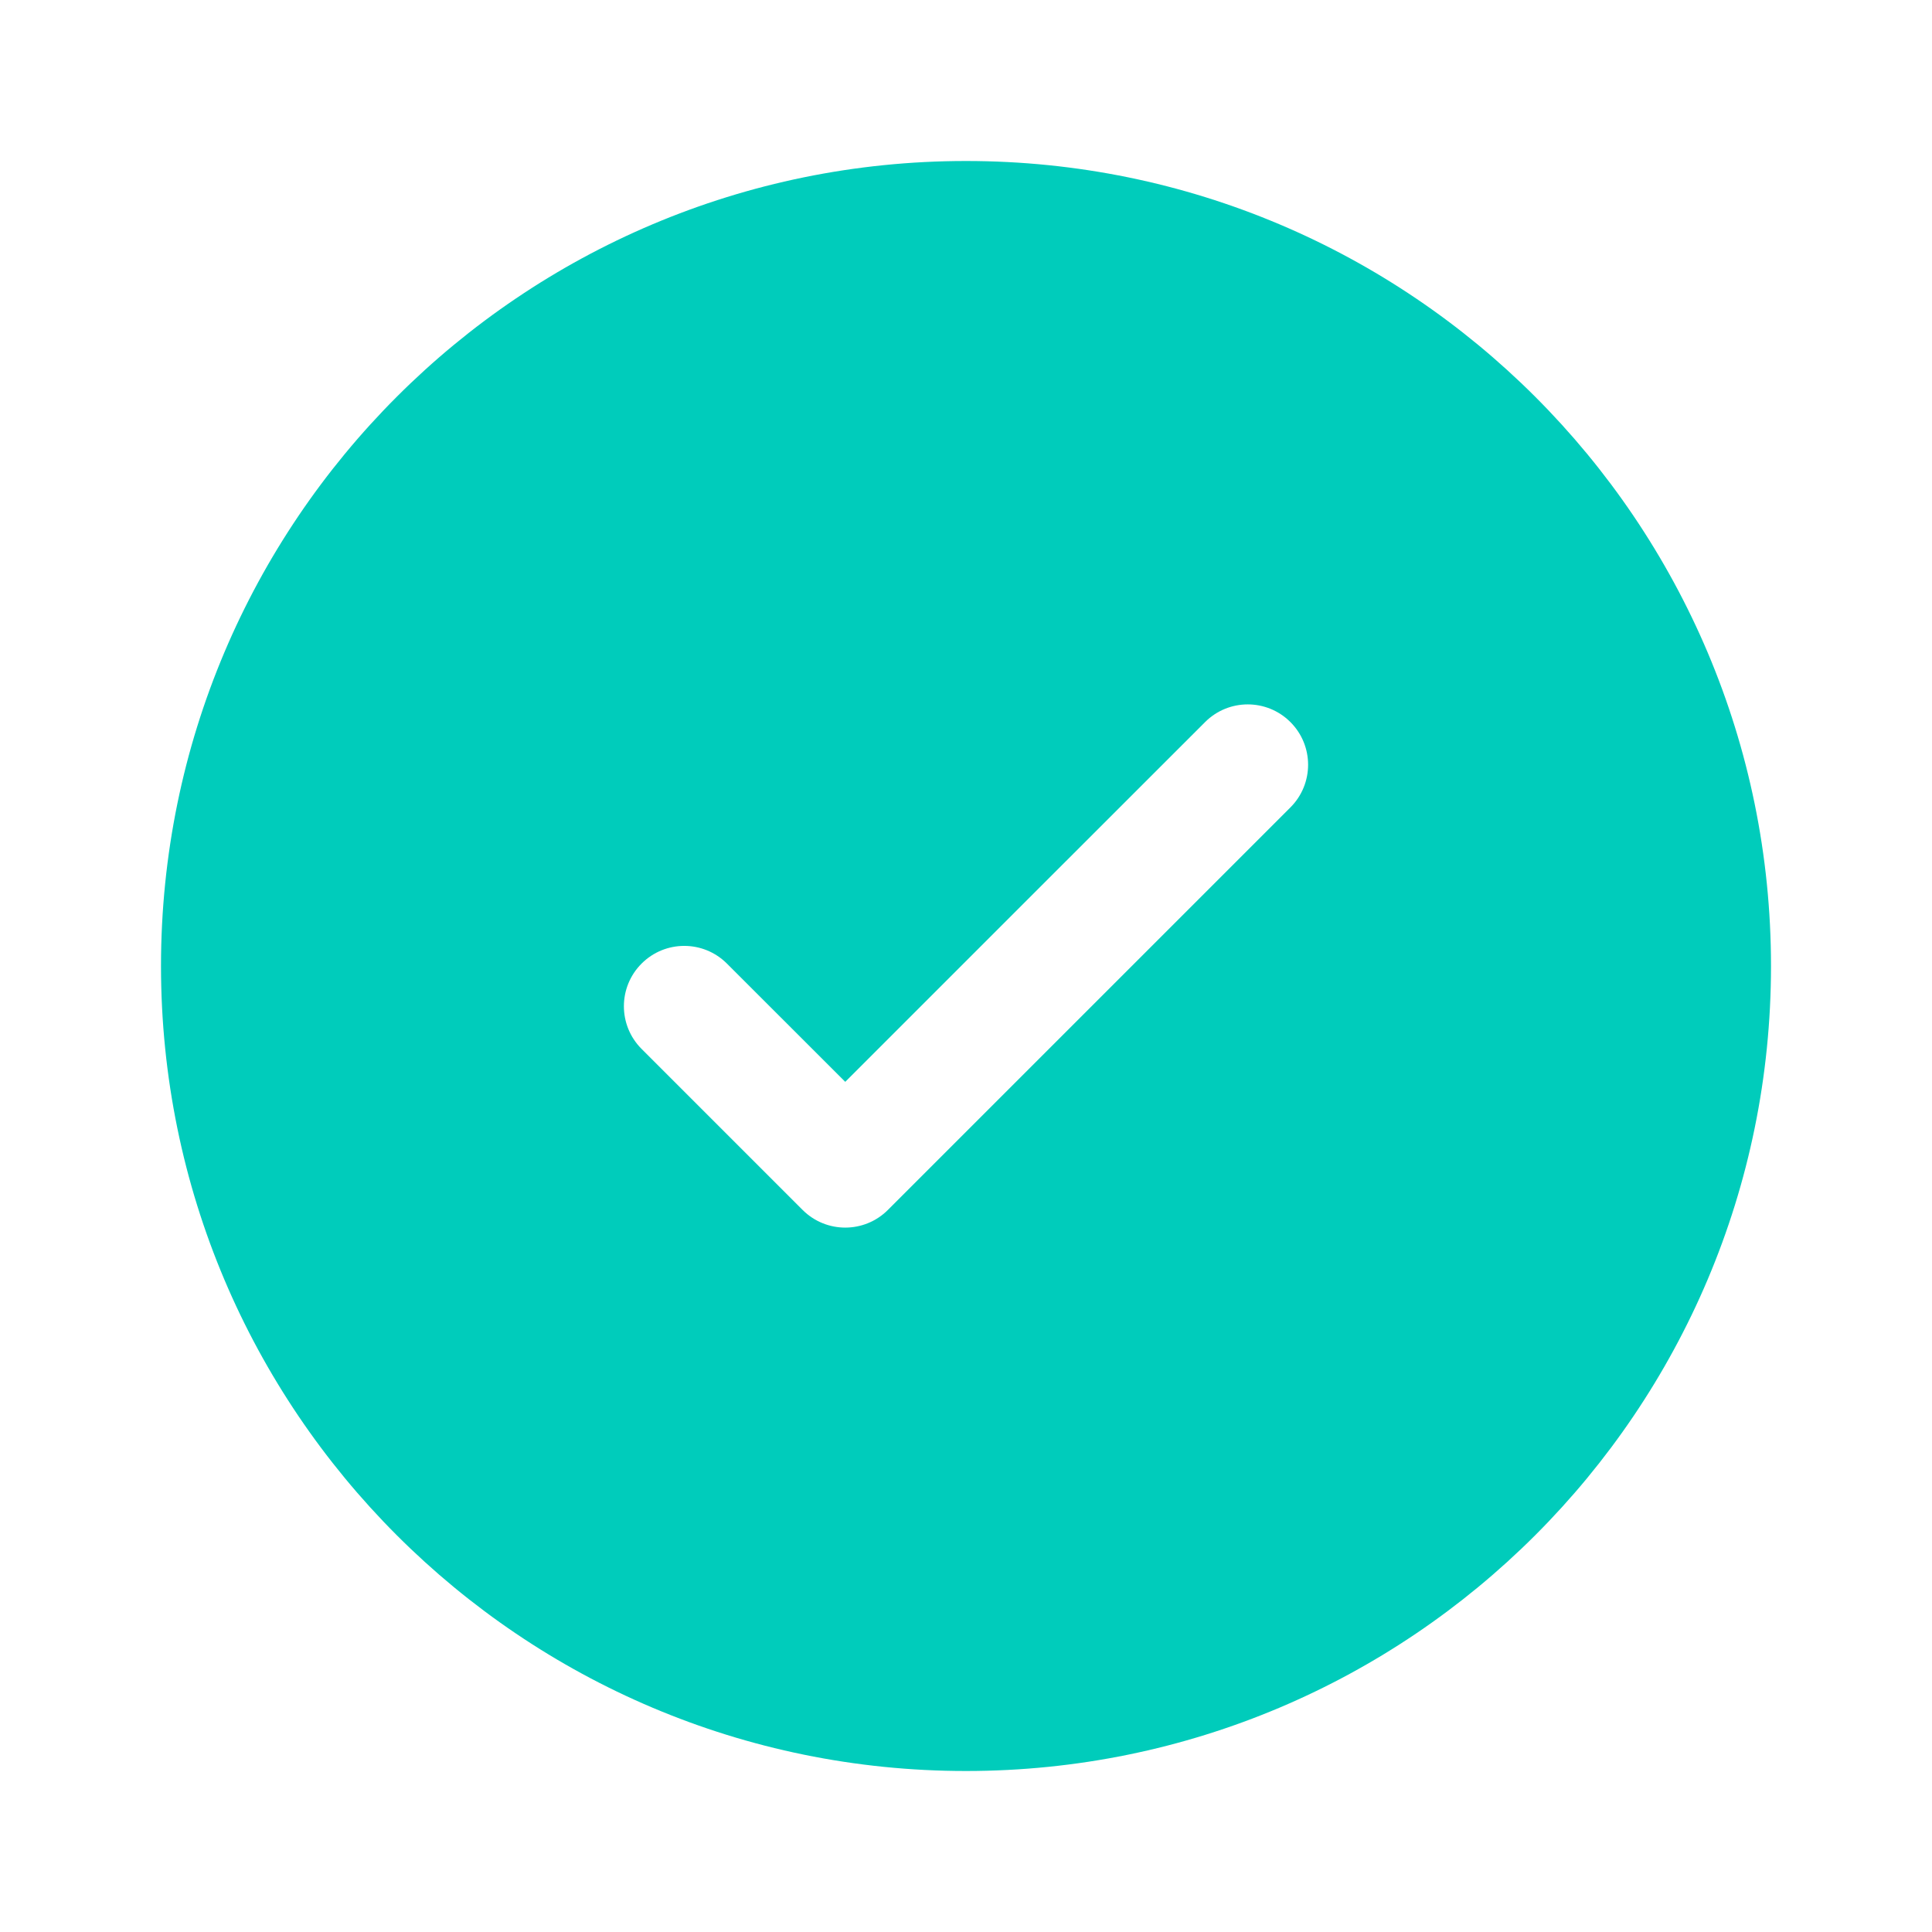
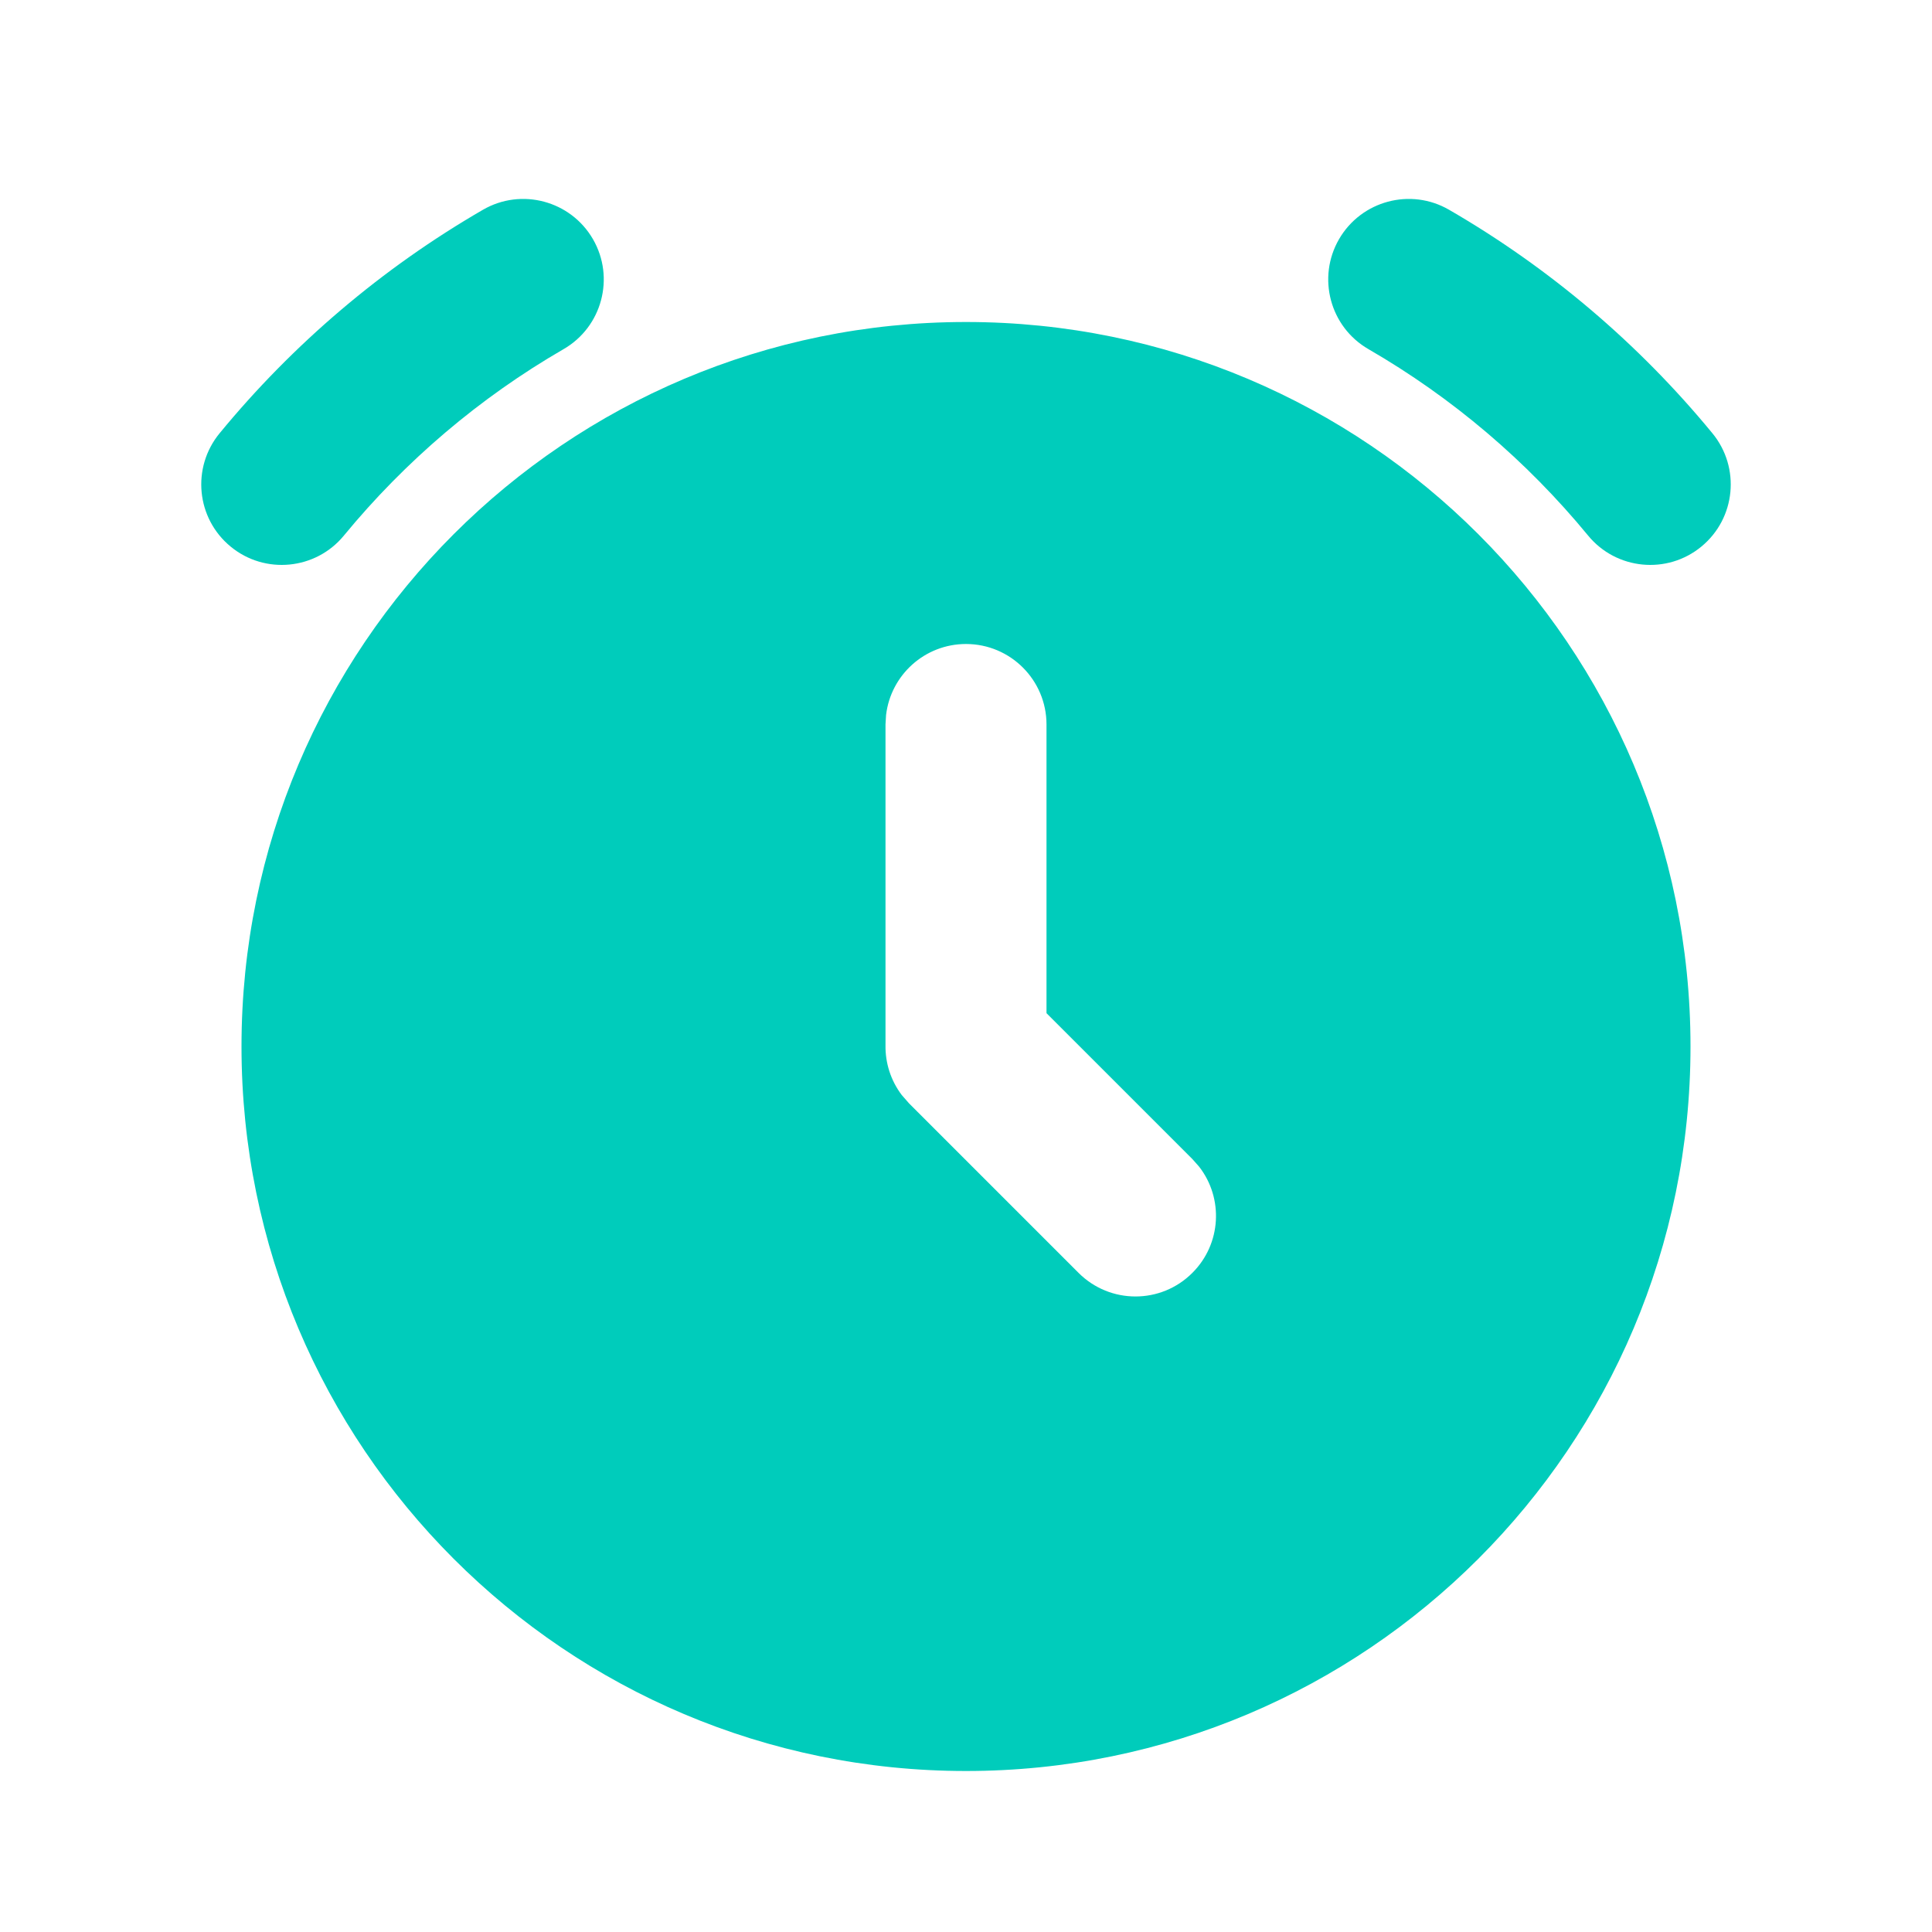
- <svg xmlns="http://www.w3.org/2000/svg" width="800px" height="800px" viewBox="0 0 24 24" fill="none">
-   <path fill-rule="evenodd" clip-rule="evenodd" d="M22 12C22 17.523 17.523 22 12 22C6.477 22 2 17.523 2 12C2 6.477 6.477 2 12 2C17.523 2 22 6.477 22 12ZM16.03 8.97C16.323 9.263 16.323 9.737 16.03 10.03L11.03 15.03C10.737 15.323 10.263 15.323 9.97 15.03L7.97 13.03C7.677 12.737 7.677 12.263 7.97 11.97C8.263 11.677 8.737 11.677 9.03 11.97L10.5 13.439L12.735 11.204L14.97 8.97C15.263 8.677 15.737 8.677 16.03 8.97Z" fill="#0cb" />
+ <svg xmlns="http://www.w3.org/2000/svg" width="800px" height="800px" viewBox="0 0 24 24" version="1.1">
+   <g stroke="none" stroke-width="1" fill="none" fill-rule="evenodd">
+     <g id="Device" transform="translate(-96, -48)" fill-rule="nonzero">
+       <g id="alarm_2_fill" transform="translate(96, 48)">
+         <path d="M24,0 L24,24 L0,24 L0,0 L24,0 Z M12.593,23.258 L12.582,23.26 L12.511,23.295 L12.492,23.299 L12.492,23.299 L12.477,23.295 L12.406,23.26 C12.396,23.256 12.387,23.259 12.382,23.265 L12.378,23.276 L12.361,23.703 L12.366,23.723 L12.377,23.736 L12.48,23.81 L12.495,23.814 L12.495,23.814 L12.507,23.81 L12.611,23.736 L12.623,23.72 L12.623,23.72 L12.627,23.703 L12.61,23.276 C12.608,23.266 12.601,23.259 12.593,23.258 L12.593,23.258 Z M12.858,23.145 L12.845,23.147 L12.66,23.24 L12.65,23.25 L12.65,23.25 L12.647,23.261 L12.665,23.691 L12.67,23.703 L12.67,23.703 L12.678,23.71 L12.879,23.803 C12.891,23.807 12.902,23.803 12.908,23.795 L12.912,23.781 L12.878,23.167 C12.875,23.155 12.867,23.147 12.858,23.145 L12.858,23.145 Z M12.143,23.147 C12.133,23.142 12.122,23.145 12.116,23.153 L12.11,23.167 L12.076,23.781 C12.075,23.793 12.083,23.802 12.093,23.805 L12.108,23.803 L12.309,23.71 L12.319,23.702 L12.319,23.702 L12.323,23.691 L12.34,23.261 L12.337,23.249 L12.337,23.249 L12.328,23.24 L12.143,23.147 Z" fill-rule="nonzero">
+ 
+ </path>
+         <path d="M12,4 C16.971,4 21,8.029 21,13 C21,17.971 16.971,22 12,22 C7.029,22 3,17.971 3,13 C3,8.029 7.029,4 12,4 Z M12,8 C11.487,8 11.065,8.386 11.007,8.883 L11,9 L11,12.986 C10.997,13.203 11.064,13.421 11.202,13.603 L11.293,13.707 L13.398,15.812 C13.789,16.203 14.422,16.203 14.812,15.812 C15.173,15.452 15.201,14.885 14.896,14.493 L14.812,14.398 L13,12.586 L13,9 C13,8.448 12.552,8 12,8 Z M18.001,2.606 C19.252,3.33 20.36,4.273 21.272,5.382 C21.623,5.809 21.562,6.439 21.135,6.79 C20.709,7.141 20.078,7.079 19.728,6.653 C18.966,5.727 18.042,4.94 16.999,4.337 C16.521,4.061 16.358,3.449 16.634,2.971 C16.911,2.493 17.523,2.329 18.001,2.606 Z M7.366,2.971 C7.642,3.449 7.479,4.061 7.001,4.337 C5.958,4.94 5.034,5.727 4.272,6.653 C3.922,7.079 3.291,7.141 2.865,6.79 C2.438,6.439 2.377,5.809 2.728,5.382 C3.64,4.273 4.748,3.33 5.999,2.606 C6.477,2.329 7.089,2.493 7.366,2.971 Z" fill="#0cb">
+ 
+ </path>
+       </g>
+     </g>
+   </g>
</svg>
